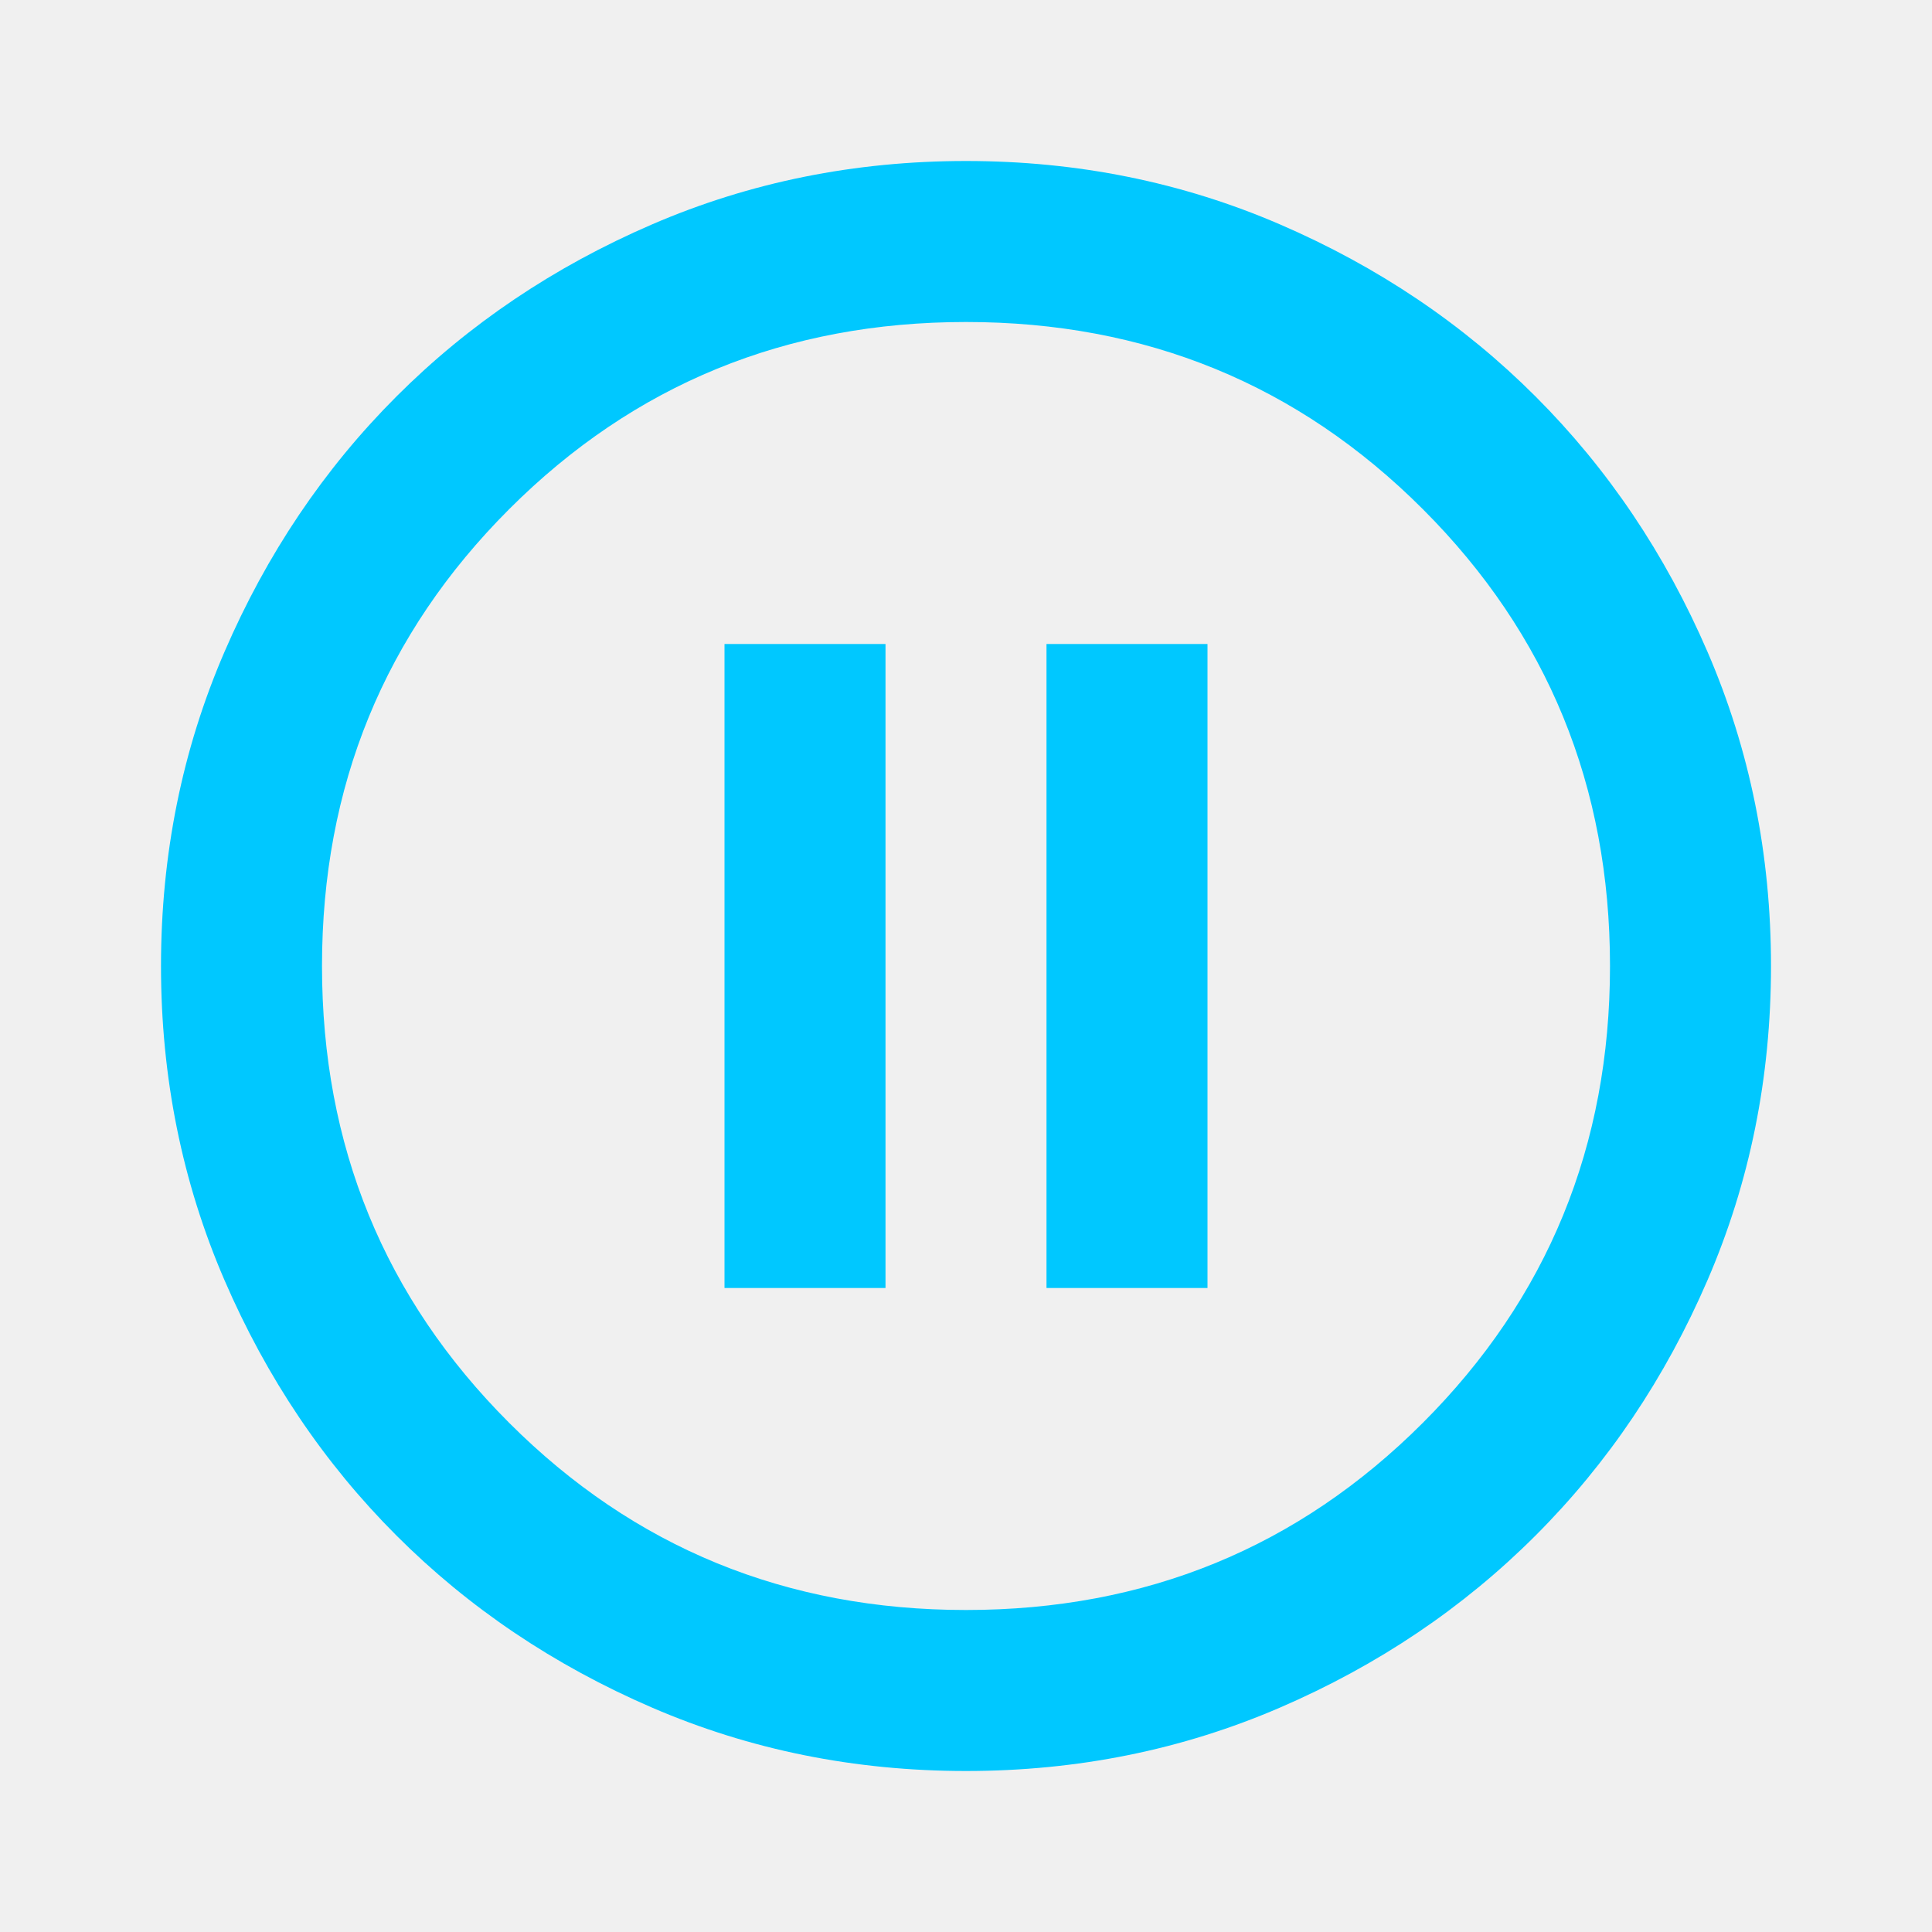
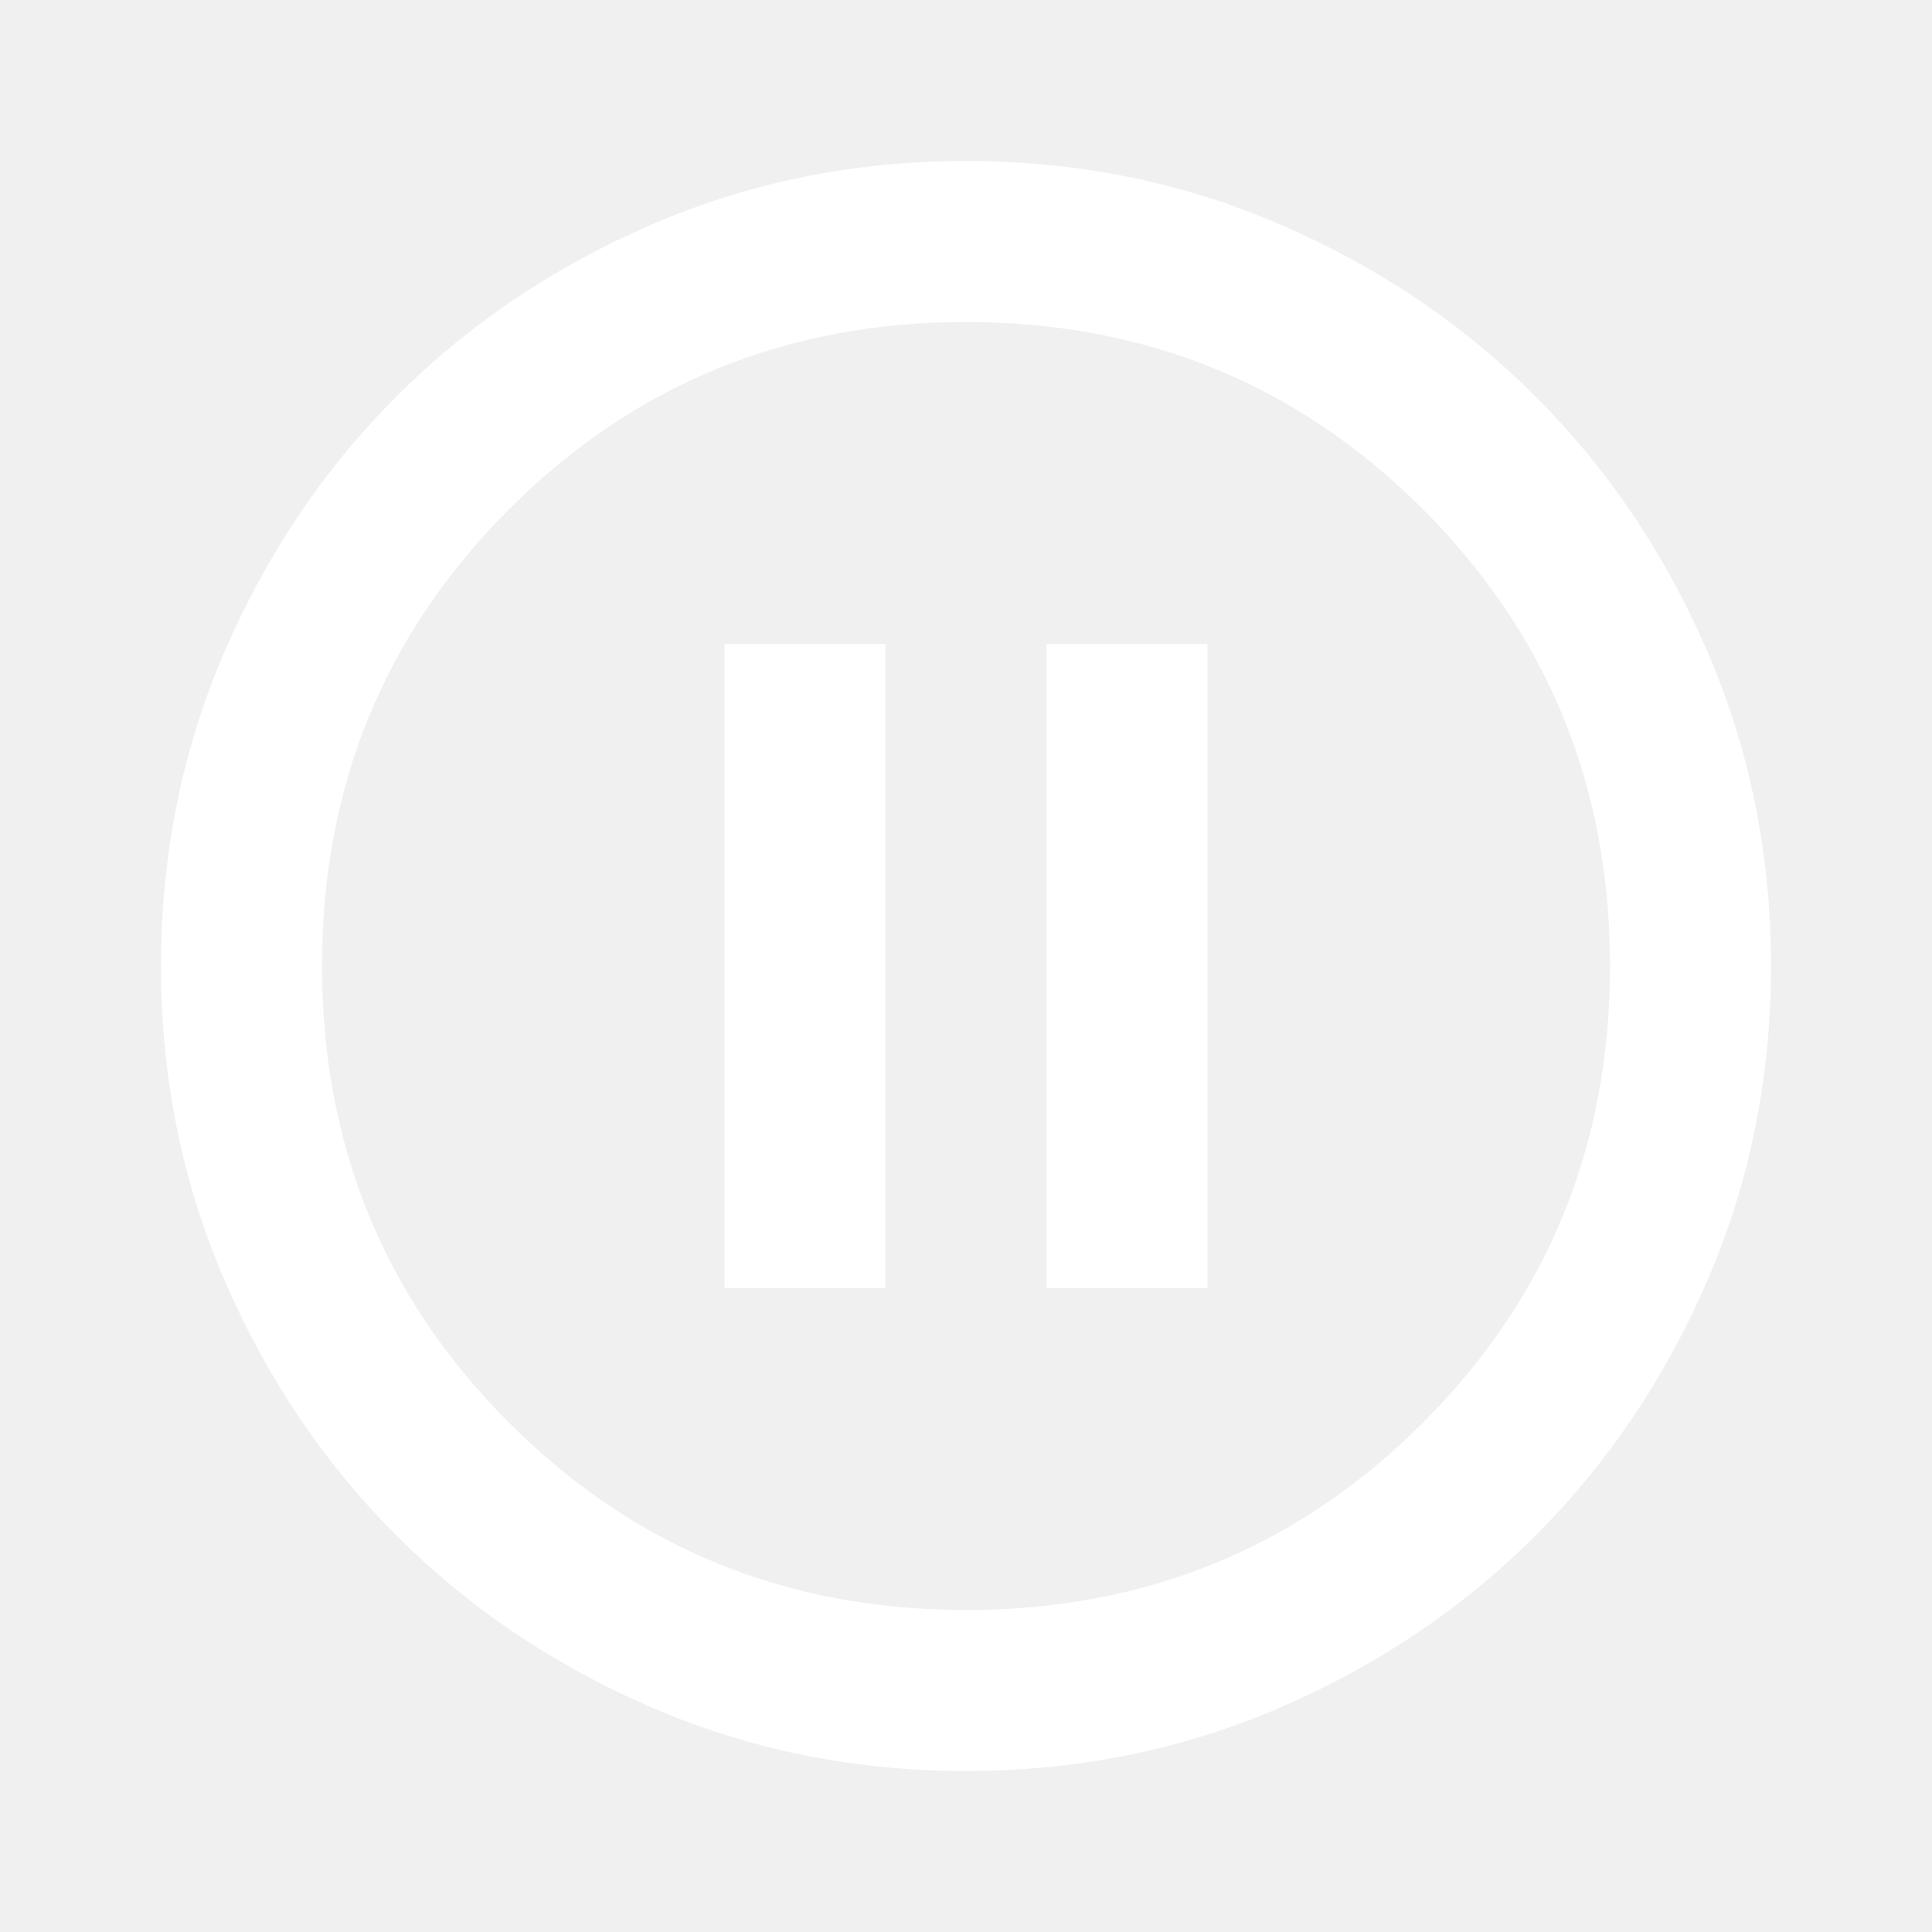
- <svg xmlns="http://www.w3.org/2000/svg" height="24px" viewBox="0 -960 960 960" width="24px" fill="#00c8ff">
+ <svg xmlns="http://www.w3.org/2000/svg" height="24px" viewBox="0 -960 960 960" width="24px" fill="#fff">
  <path d="M360-320h80v-320h-80v320Zm160 0h80v-320h-80v320ZM480-80q-83 0-156-31.5T197-197q-54-54-85.5-127T80-480q0-83 31.5-156T197-763q54-54 127-85.5T480-880q83 0 156 31.5T763-763q54 54 85.5 127T880-480q0 83-31.5 156T763-197q-54 54-127 85.5T480-80Zm0-80q134 0 227-93t93-227q0-134-93-227t-227-93q-134 0-227 93t-93 227q0 134 93 227t227 93Zm0-320Z" />
</svg>
